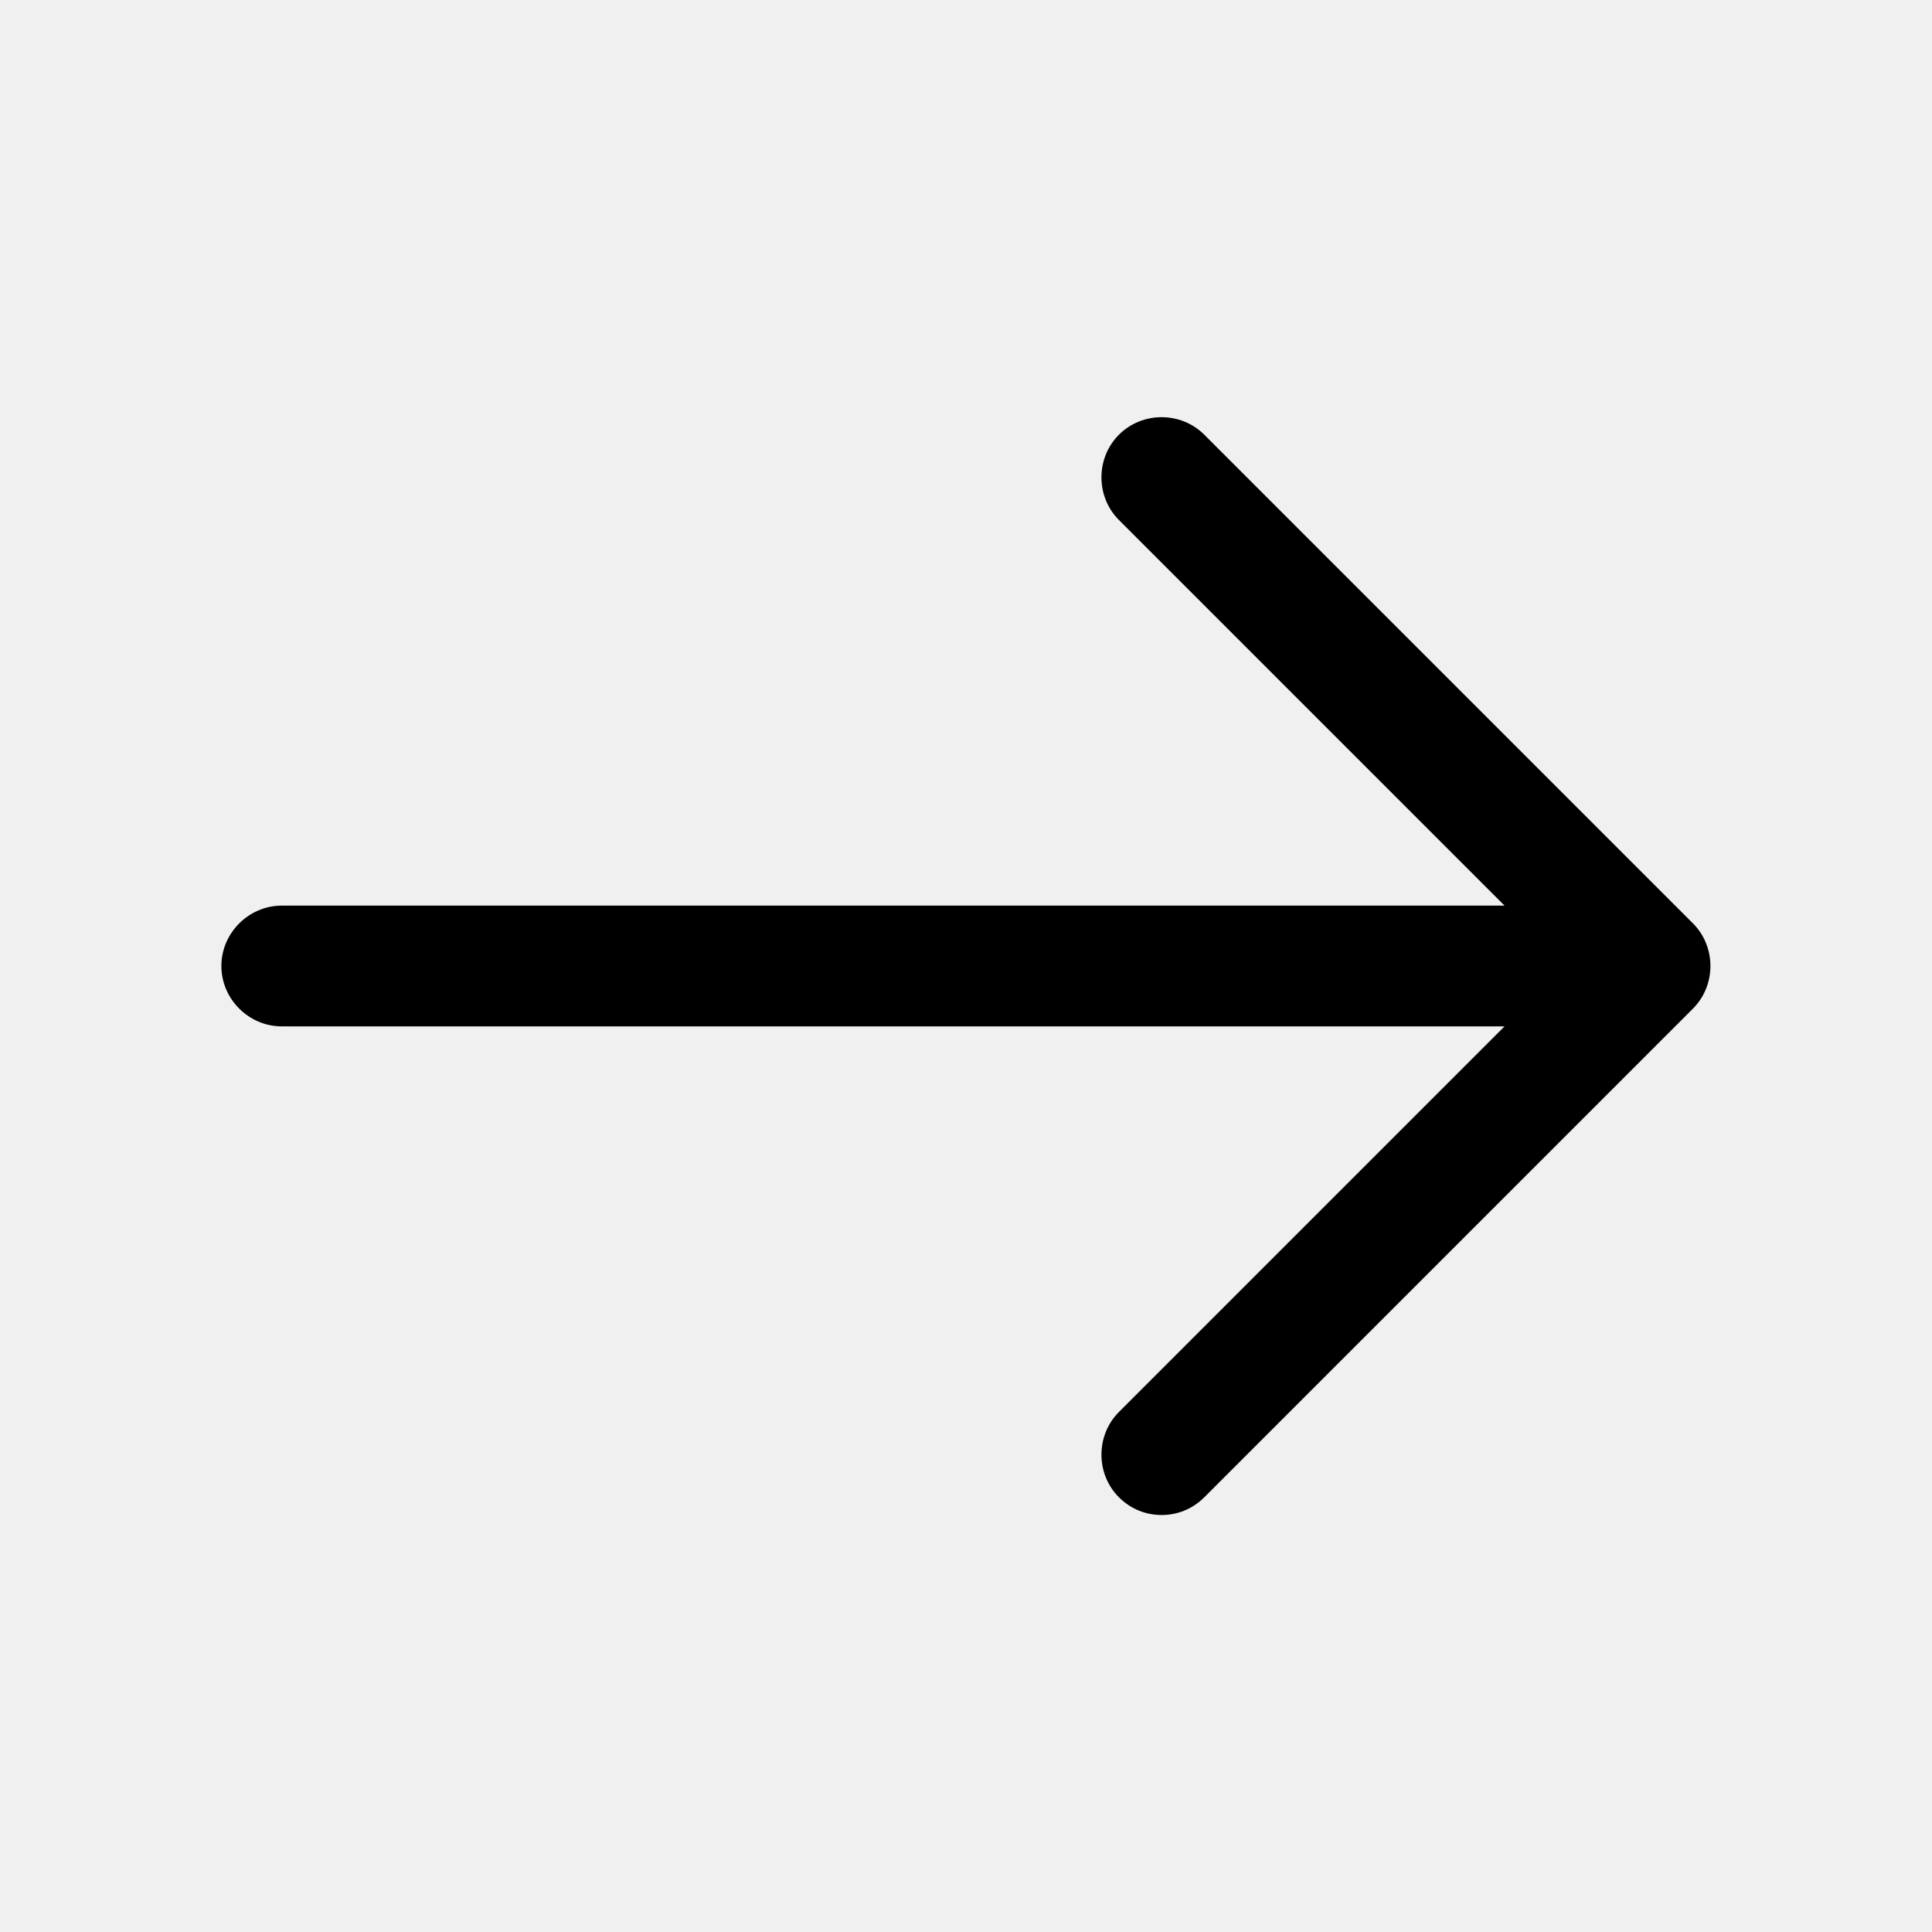
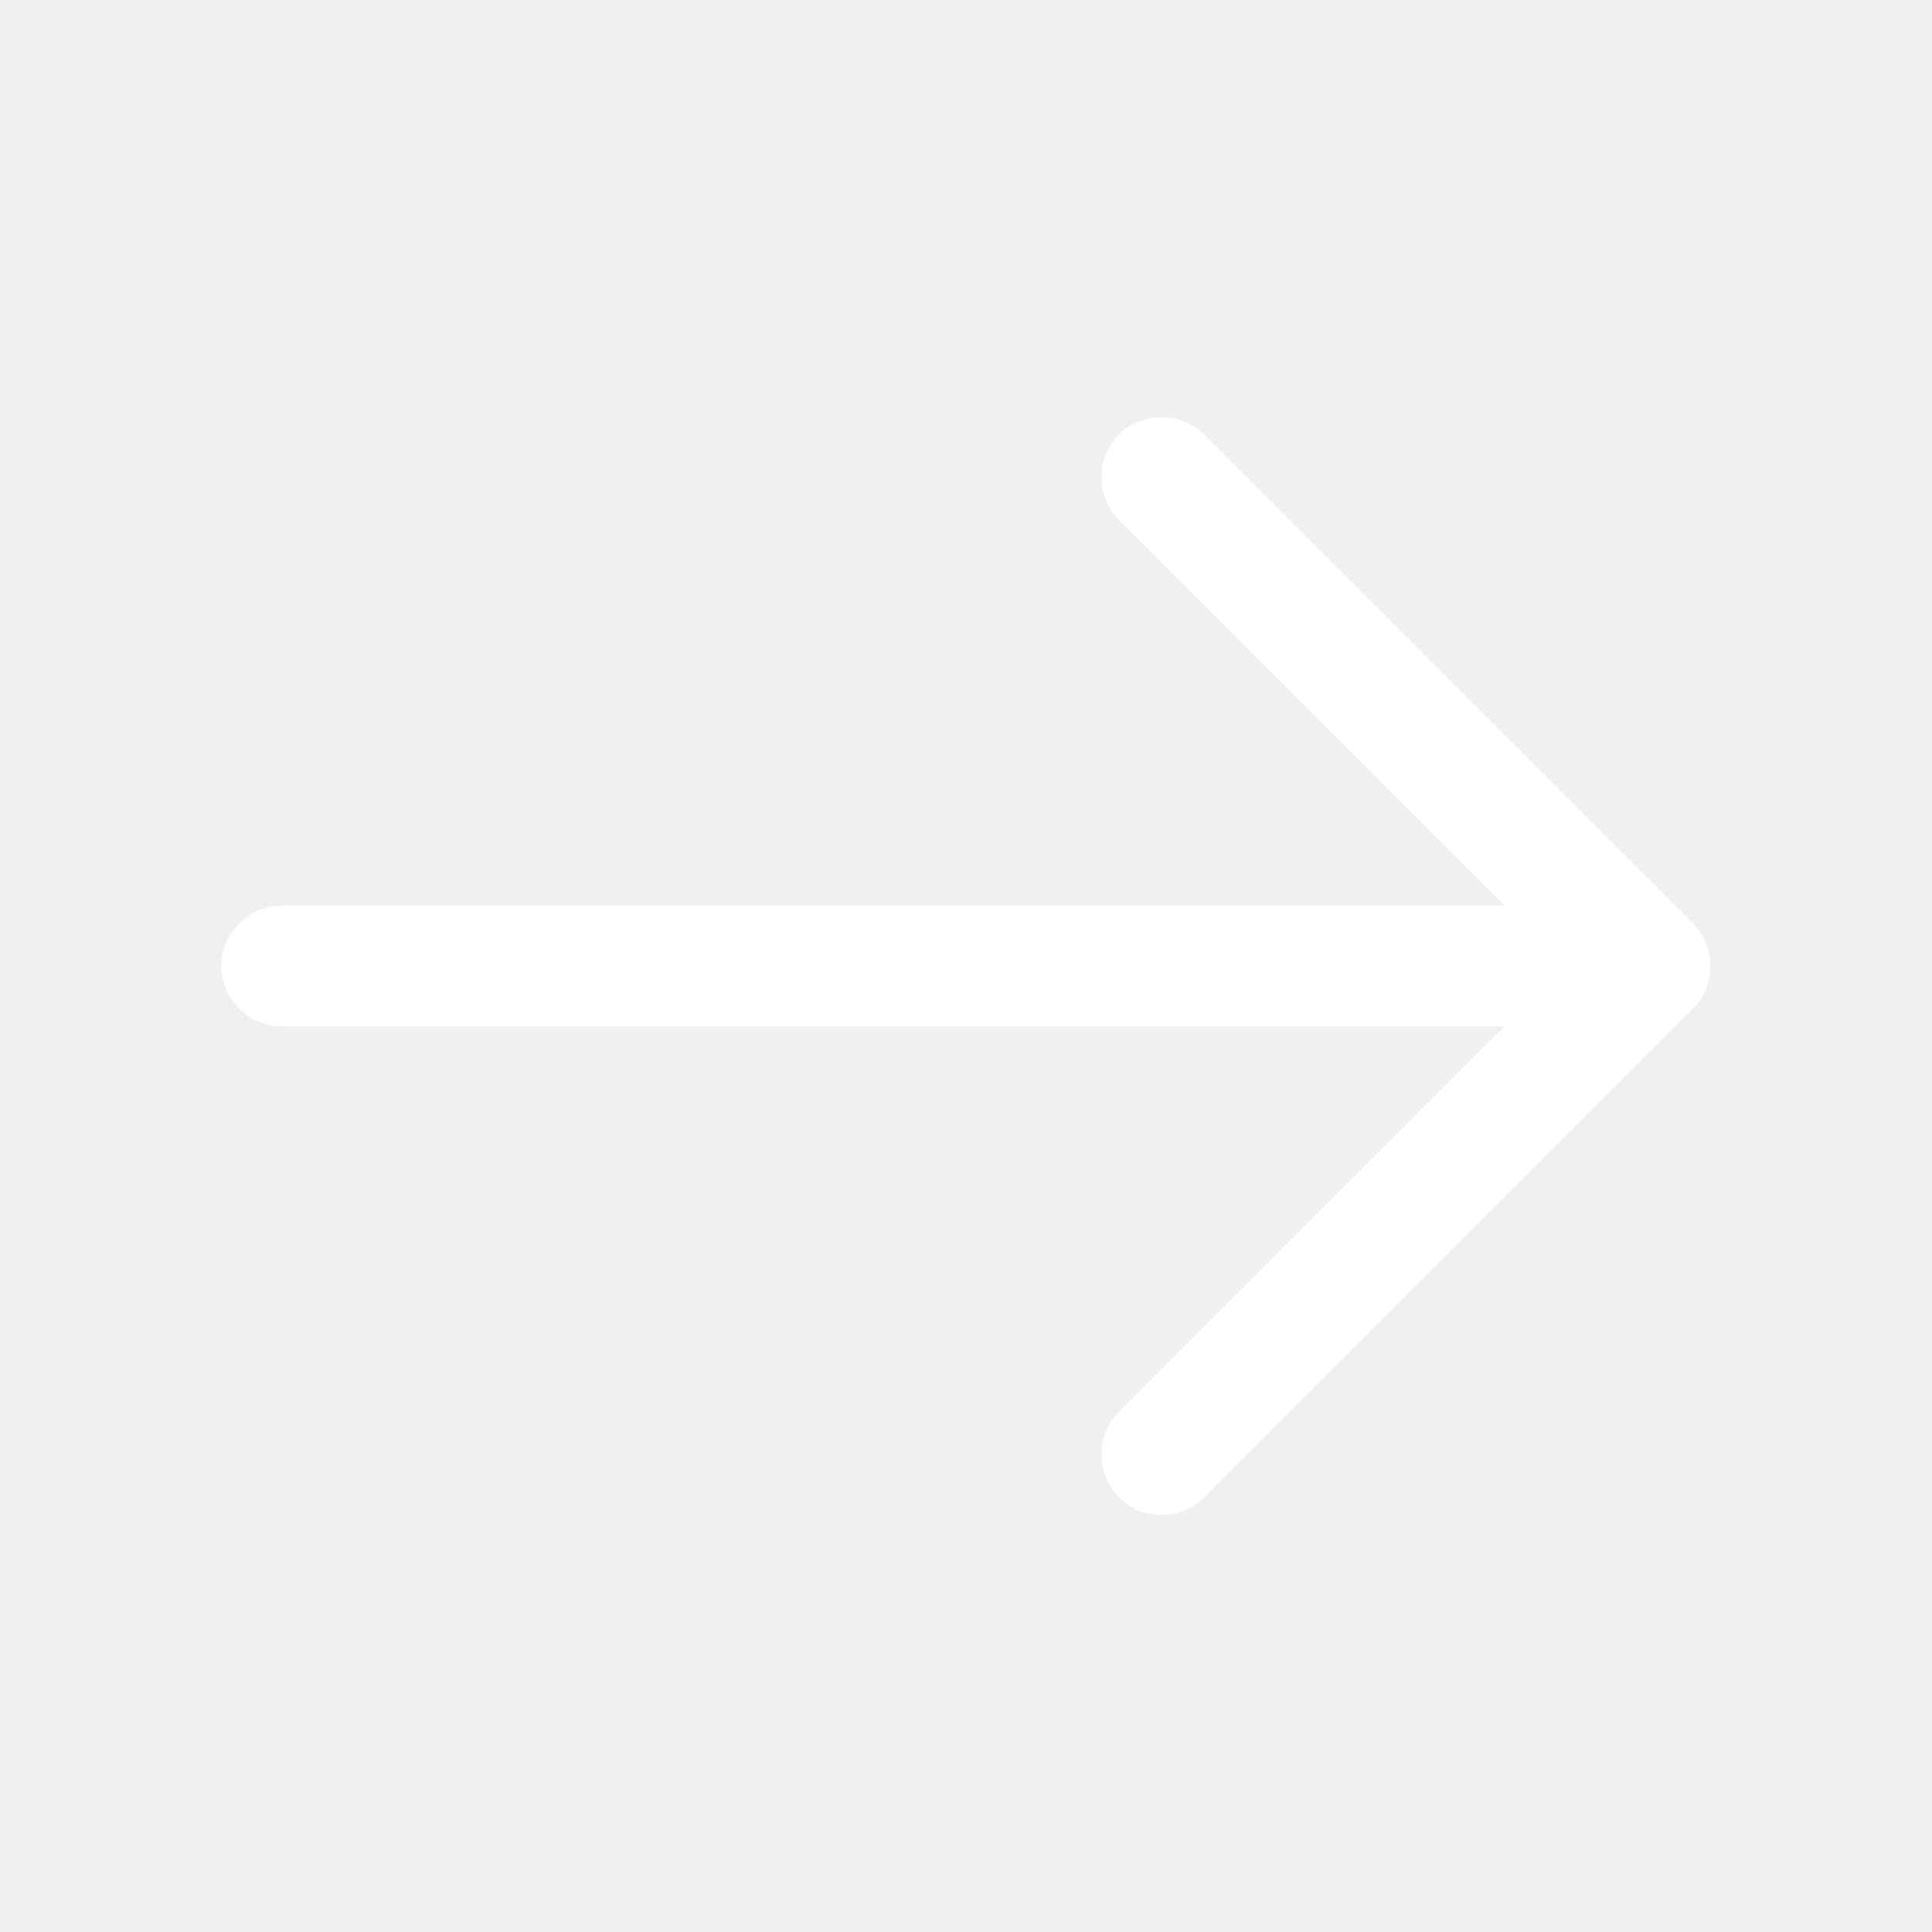
<svg xmlns="http://www.w3.org/2000/svg" width="24" height="24" viewBox="0 0 24 24" fill="none">
  <g id="arrow-right">
-     <path id="Vector" d="M14.43 18.82C14.24 18.82 14.05 18.75 13.9 18.6C13.61 18.31 13.61 17.83 13.9 17.54L19.44 12L13.9 6.46C13.61 6.17 13.61 5.69 13.9 5.4C14.19 5.11 14.67 5.11 14.96 5.4L21.03 11.47C21.32 11.76 21.32 12.24 21.03 12.53L14.96 18.6C14.81 18.75 14.62 18.82 14.43 18.82Z" fill="currentColor" />
-     <path id="Vector_2" d="M20.33 12.75H3.5C3.09 12.75 2.75 12.41 2.75 12C2.75 11.59 3.09 11.25 3.5 11.25H20.33C20.74 11.25 21.08 11.59 21.08 12C21.08 12.41 20.74 12.75 20.33 12.75Z" fill="currentColor" />
+     <path id="Vector" d="M14.43 18.82C14.24 18.82 14.05 18.75 13.9 18.6C13.61 18.31 13.61 17.83 13.9 17.54L19.44 12L13.9 6.46C13.61 6.17 13.61 5.69 13.9 5.4C14.19 5.11 14.67 5.11 14.96 5.4L21.03 11.47C21.32 11.76 21.32 12.24 21.03 12.53L14.96 18.6C14.81 18.75 14.62 18.82 14.43 18.82Z" fill="#FFFFFF" />
+     <path id="Vector_2" d="M20.33 12.75H3.5C3.09 12.75 2.75 12.41 2.75 12C2.75 11.59 3.09 11.25 3.5 11.25H20.33C20.74 11.25 21.08 11.59 21.08 12C21.08 12.41 20.74 12.75 20.33 12.75Z" fill="#FFFFFF" />
    <g id="Vector_3" opacity="0">
</g>
  </g>
</svg>
